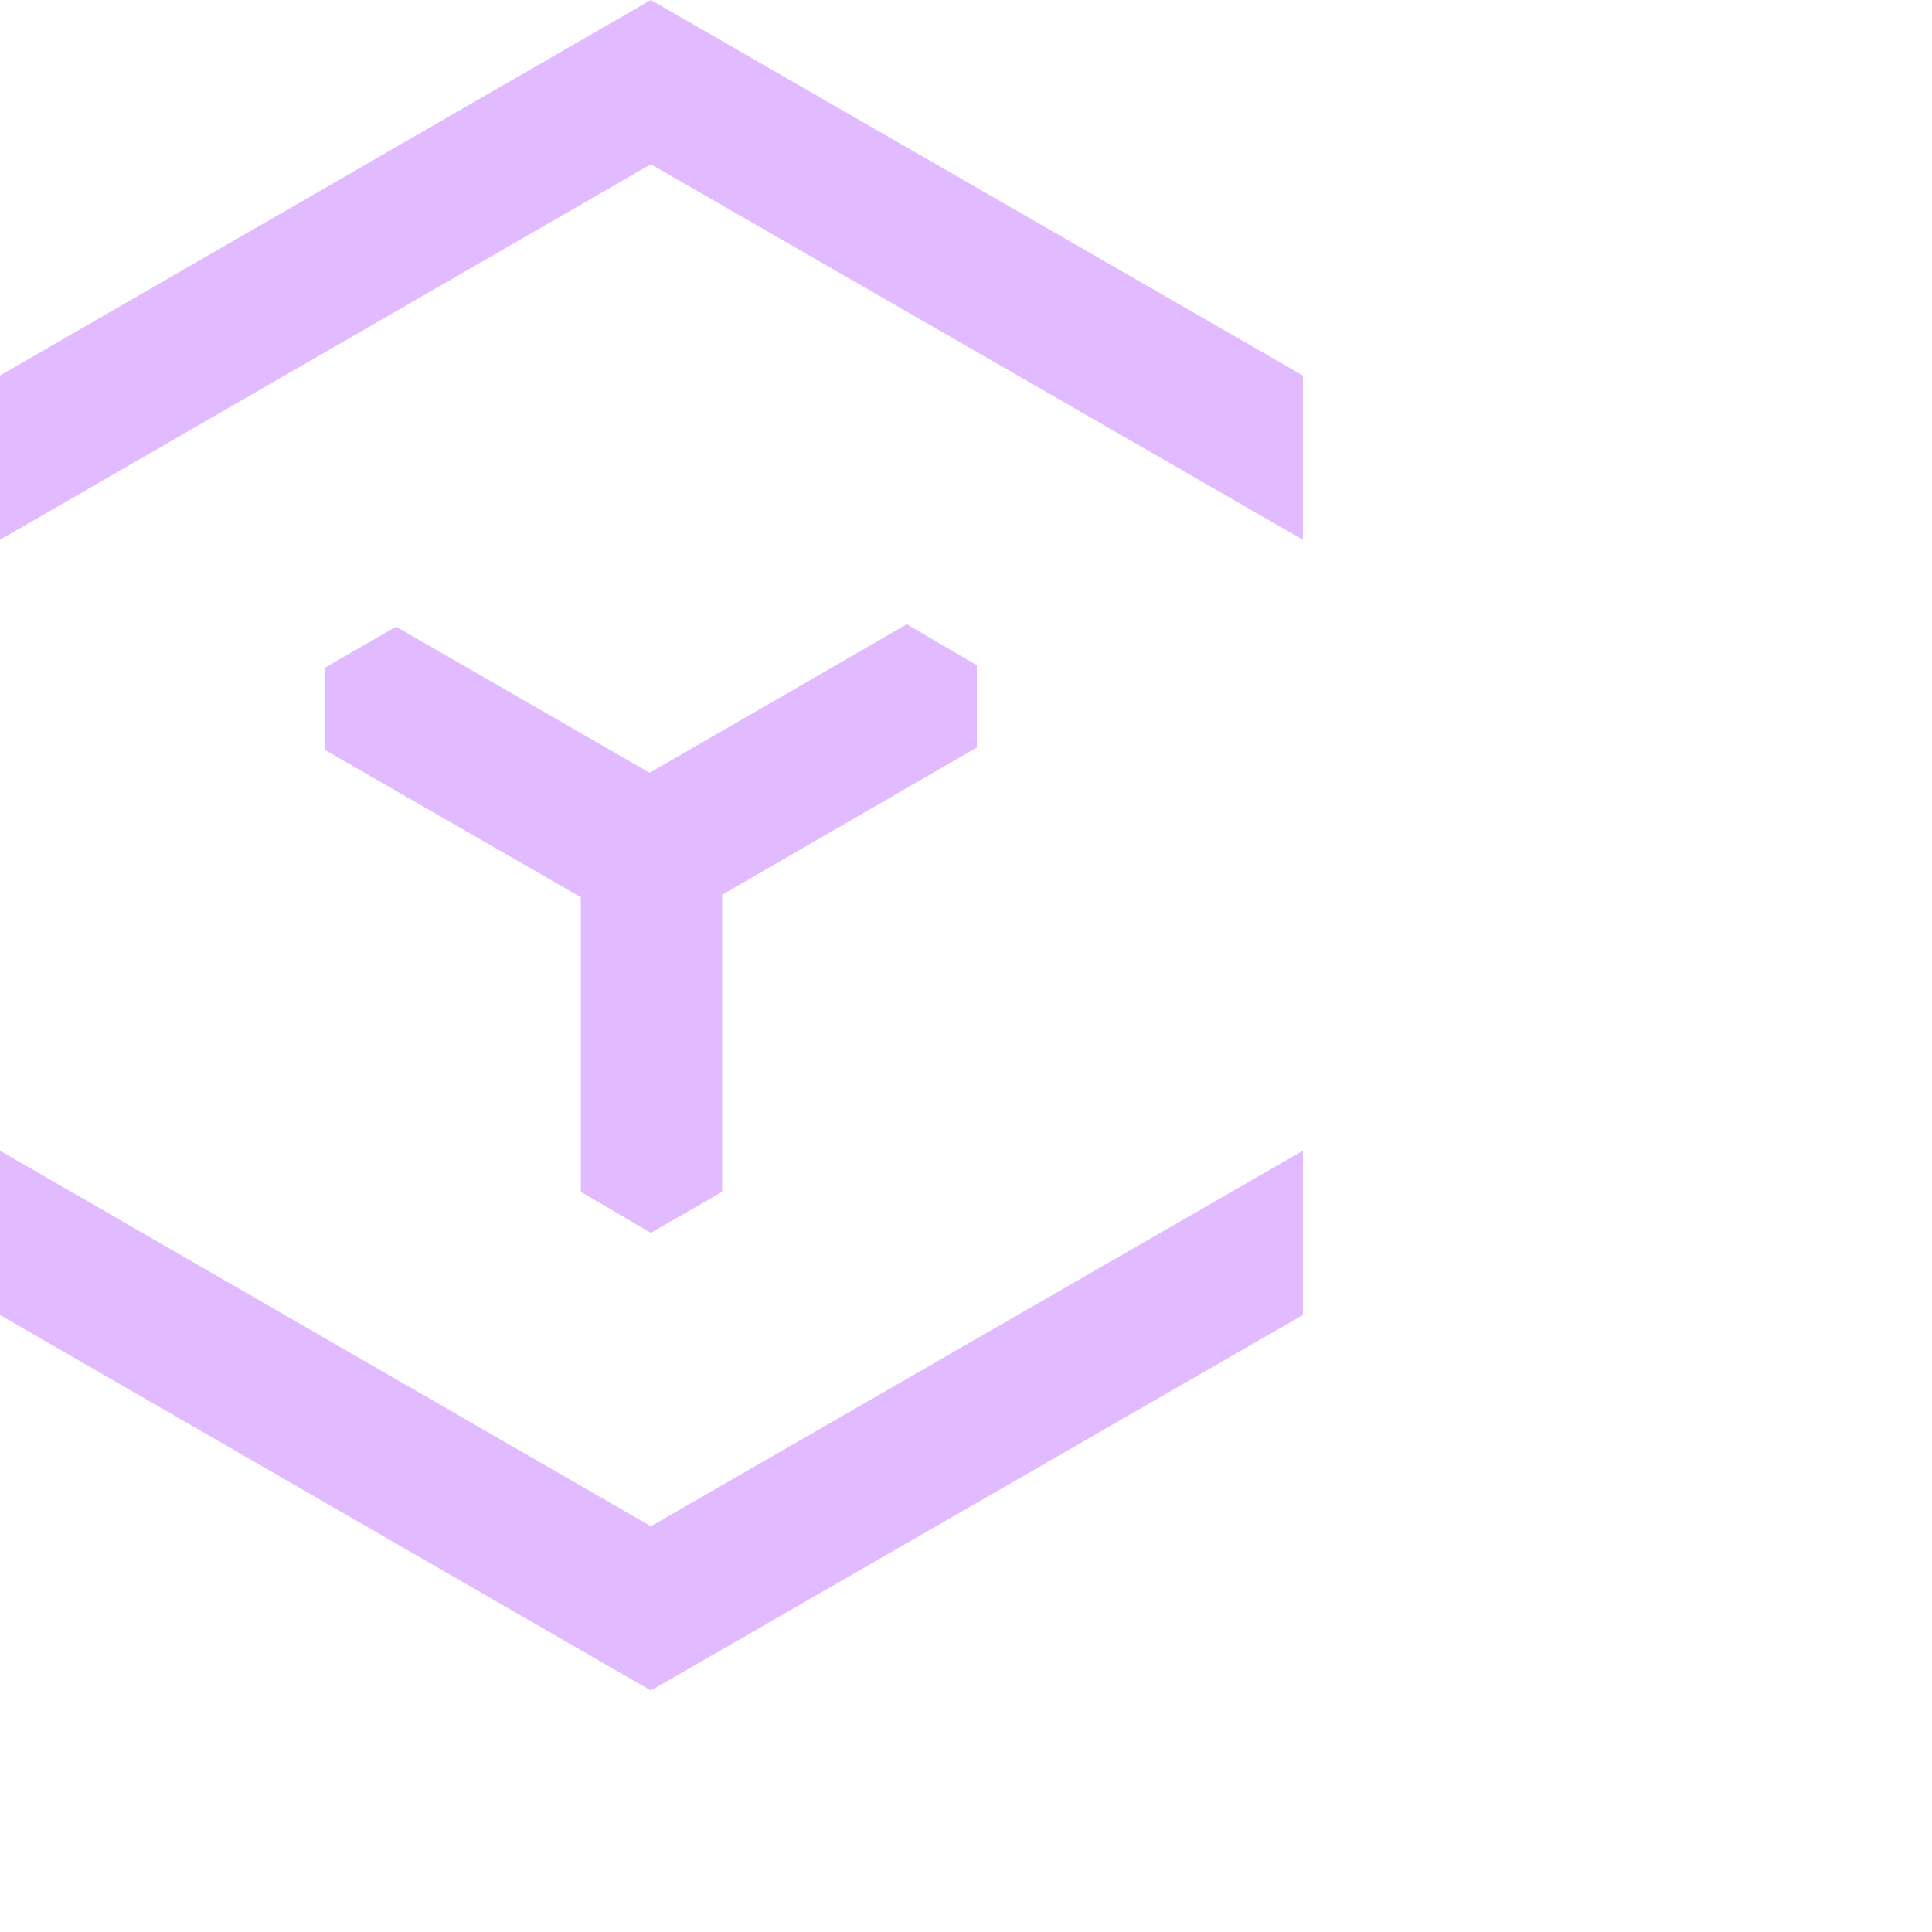
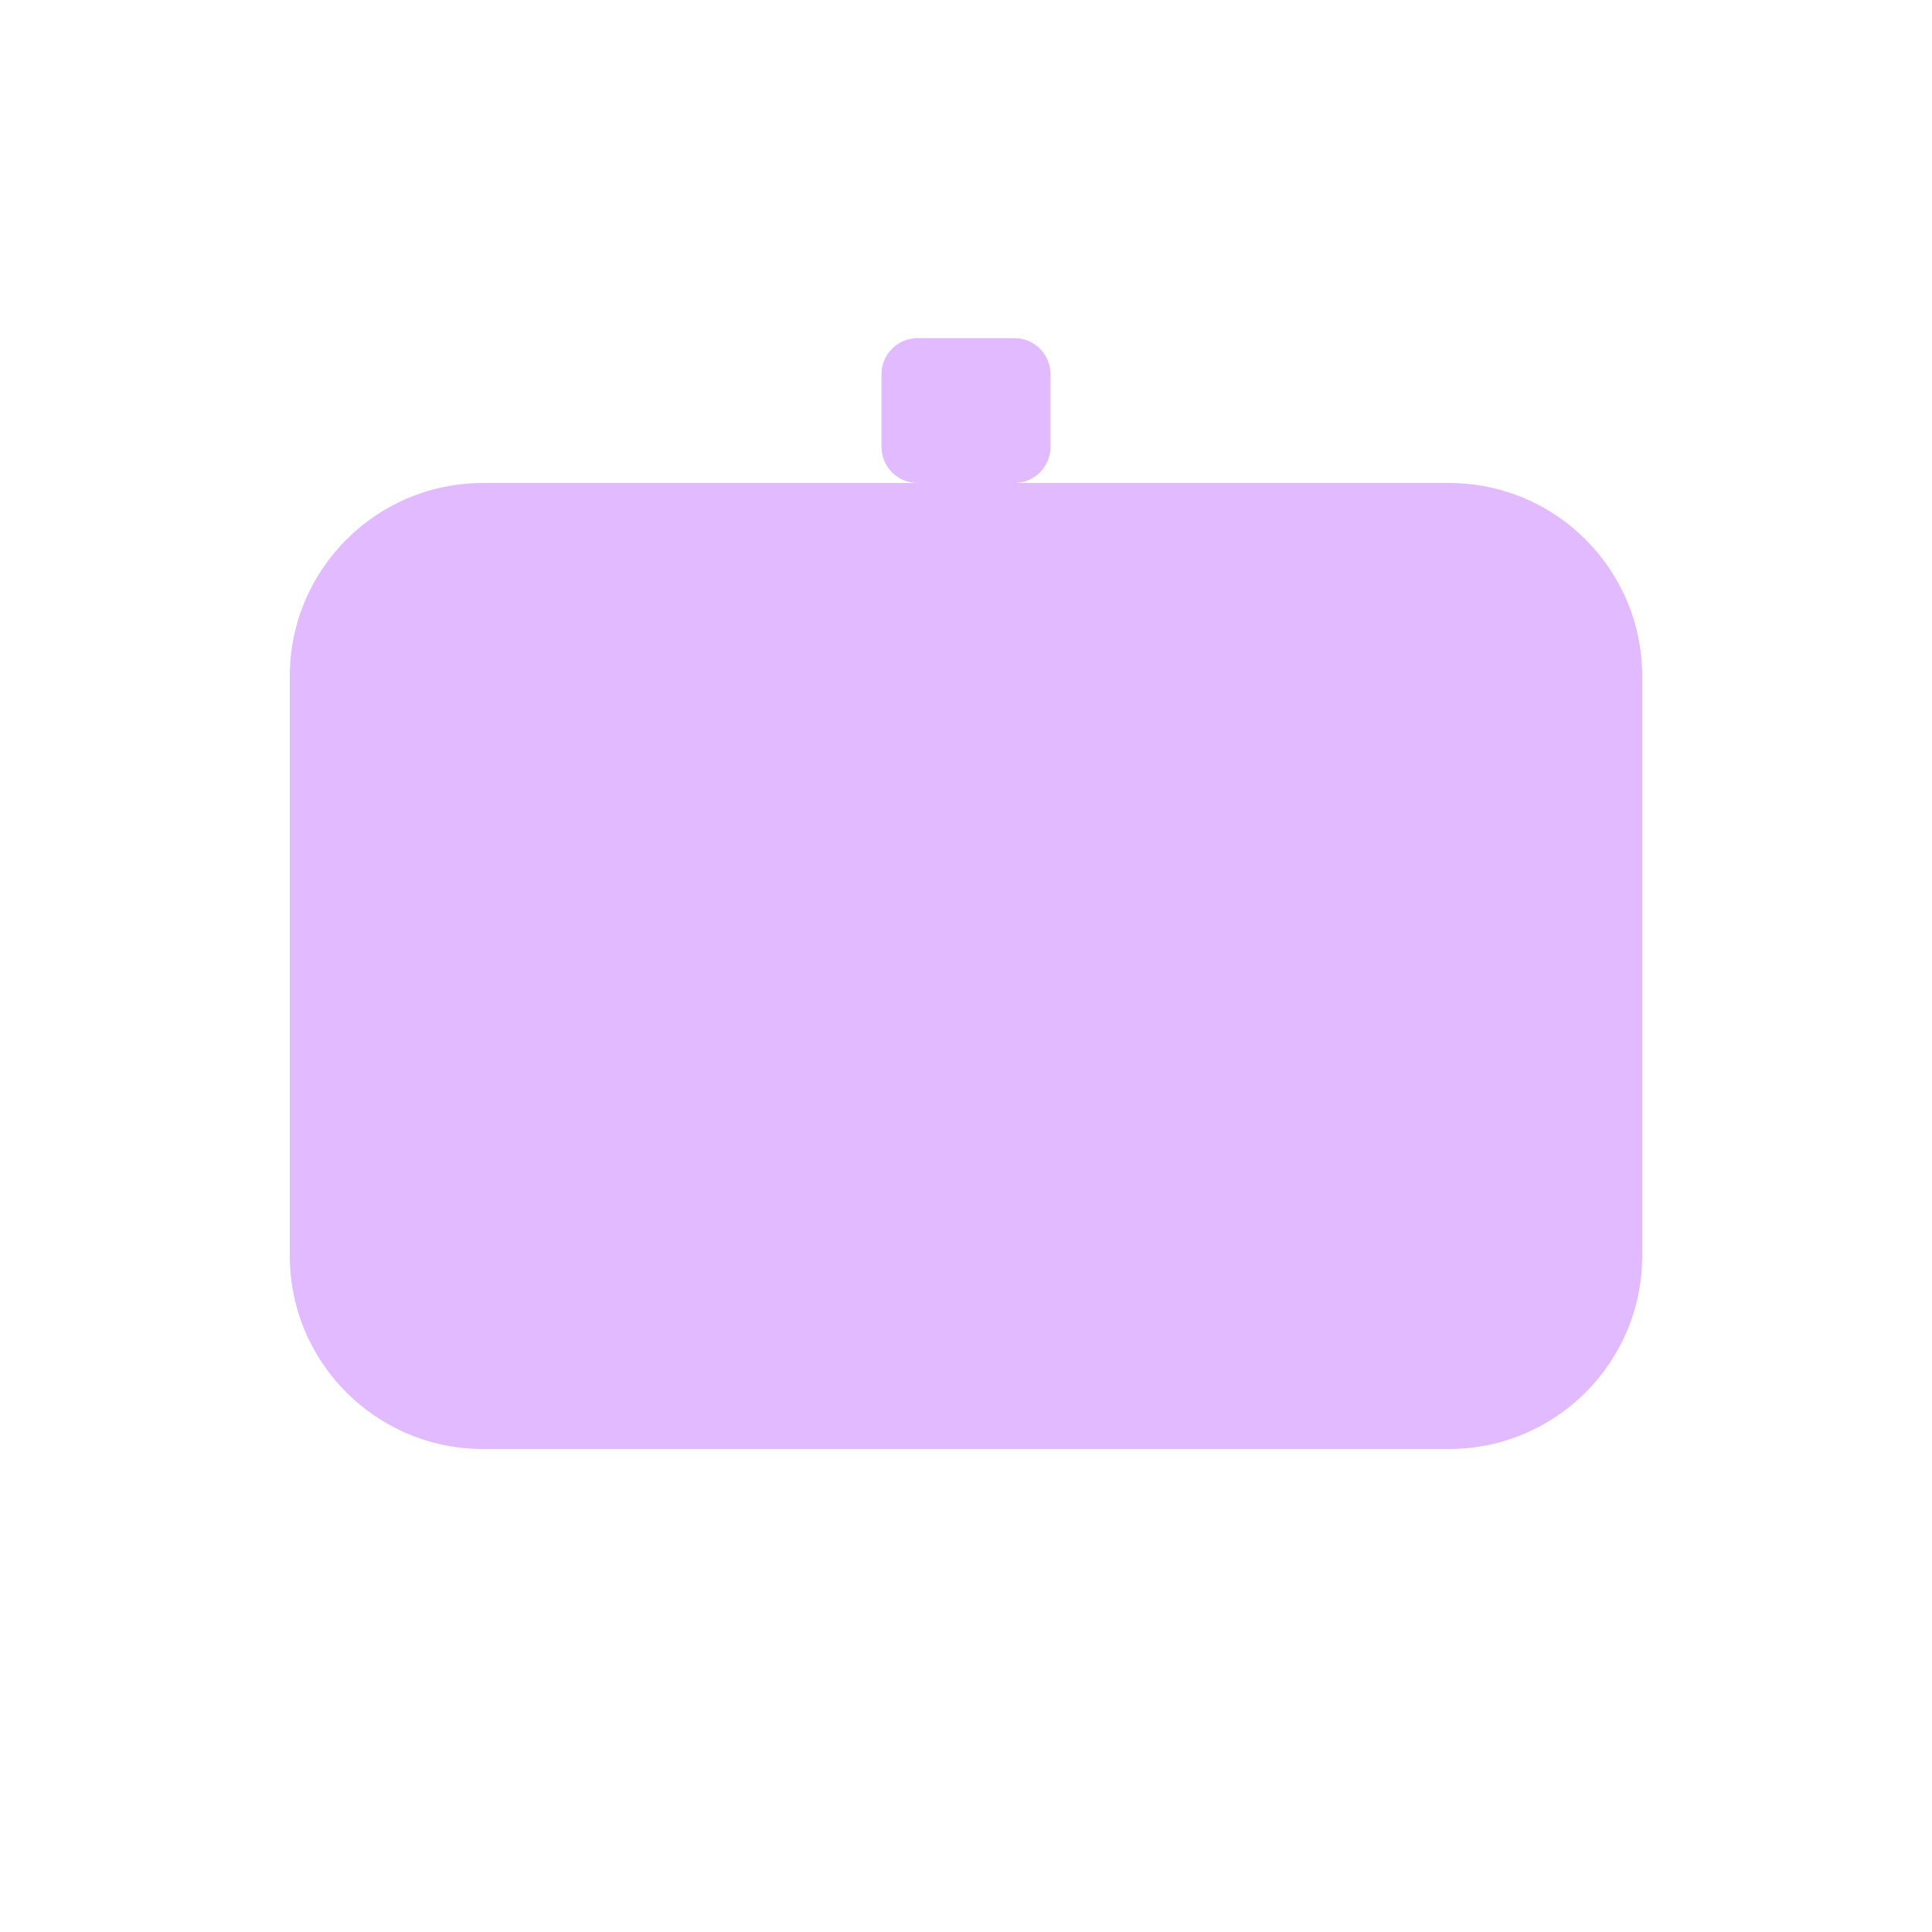
<svg xmlns="http://www.w3.org/2000/svg" id="a" width="16" height="16" viewBox="0 0 16 16">
-   <polygon points="5.39 10.21 5.98 9.87 5.98 7.41 8.09 6.19 8.09 5.51 7.51 5.17 5.38 6.4 3.28 5.19 2.69 5.53 2.69 6.21 4.81 7.43 4.81 9.87 5.39 10.21" fill="#e2baff" stroke-width="0" />
-   <polygon points="10.79 3.11 5.39 0 5.39 0 5.39 0 0 3.11 0 4.47 5.39 1.36 10.79 4.47 10.79 3.11" fill="#e2baff" stroke-width="0" />
-   <polygon points="10.79 9.53 5.39 12.64 0 9.53 0 10.89 5.39 14 5.39 14 5.39 14 10.79 10.89 10.79 9.53" fill="#e2baff" stroke-width="0" />
+   <path d="M 4,4 L 12,4 A 1.6,1.6 0 0 1 13.6,5.6 L 13.6,10.4 A 1.6,1.6 0 0 1 12,12 L 4,12 A 1.6,1.6 0 0 1 2.4,10.4 L 2.4,5.6 A 1.6,1.6 0 0 1 4,4 Z M 6,8 m -1.4,0 a 1.4,1.4 0 1 0 2.8,0 a 1.4,1.4 0 1 0 -2.8,0 M 10,8 m -1.4,0 a 1.4,1.4 0 1 0 2.8,0 a 1.4,1.4 0 1 0 -2.8,0" fill="#e2baff" fill-rule="evenodd" stroke-width="0" />
+   <rect x="4.1" y="6" width="7.8" height="4" rx="1.0" fill="#e2baff" stroke-width="0" />
+   <rect x="7.3" y="2.8" width="1.4" height="1.2" rx="0.3" fill="#e2baff" stroke-width="0" />
</svg>
